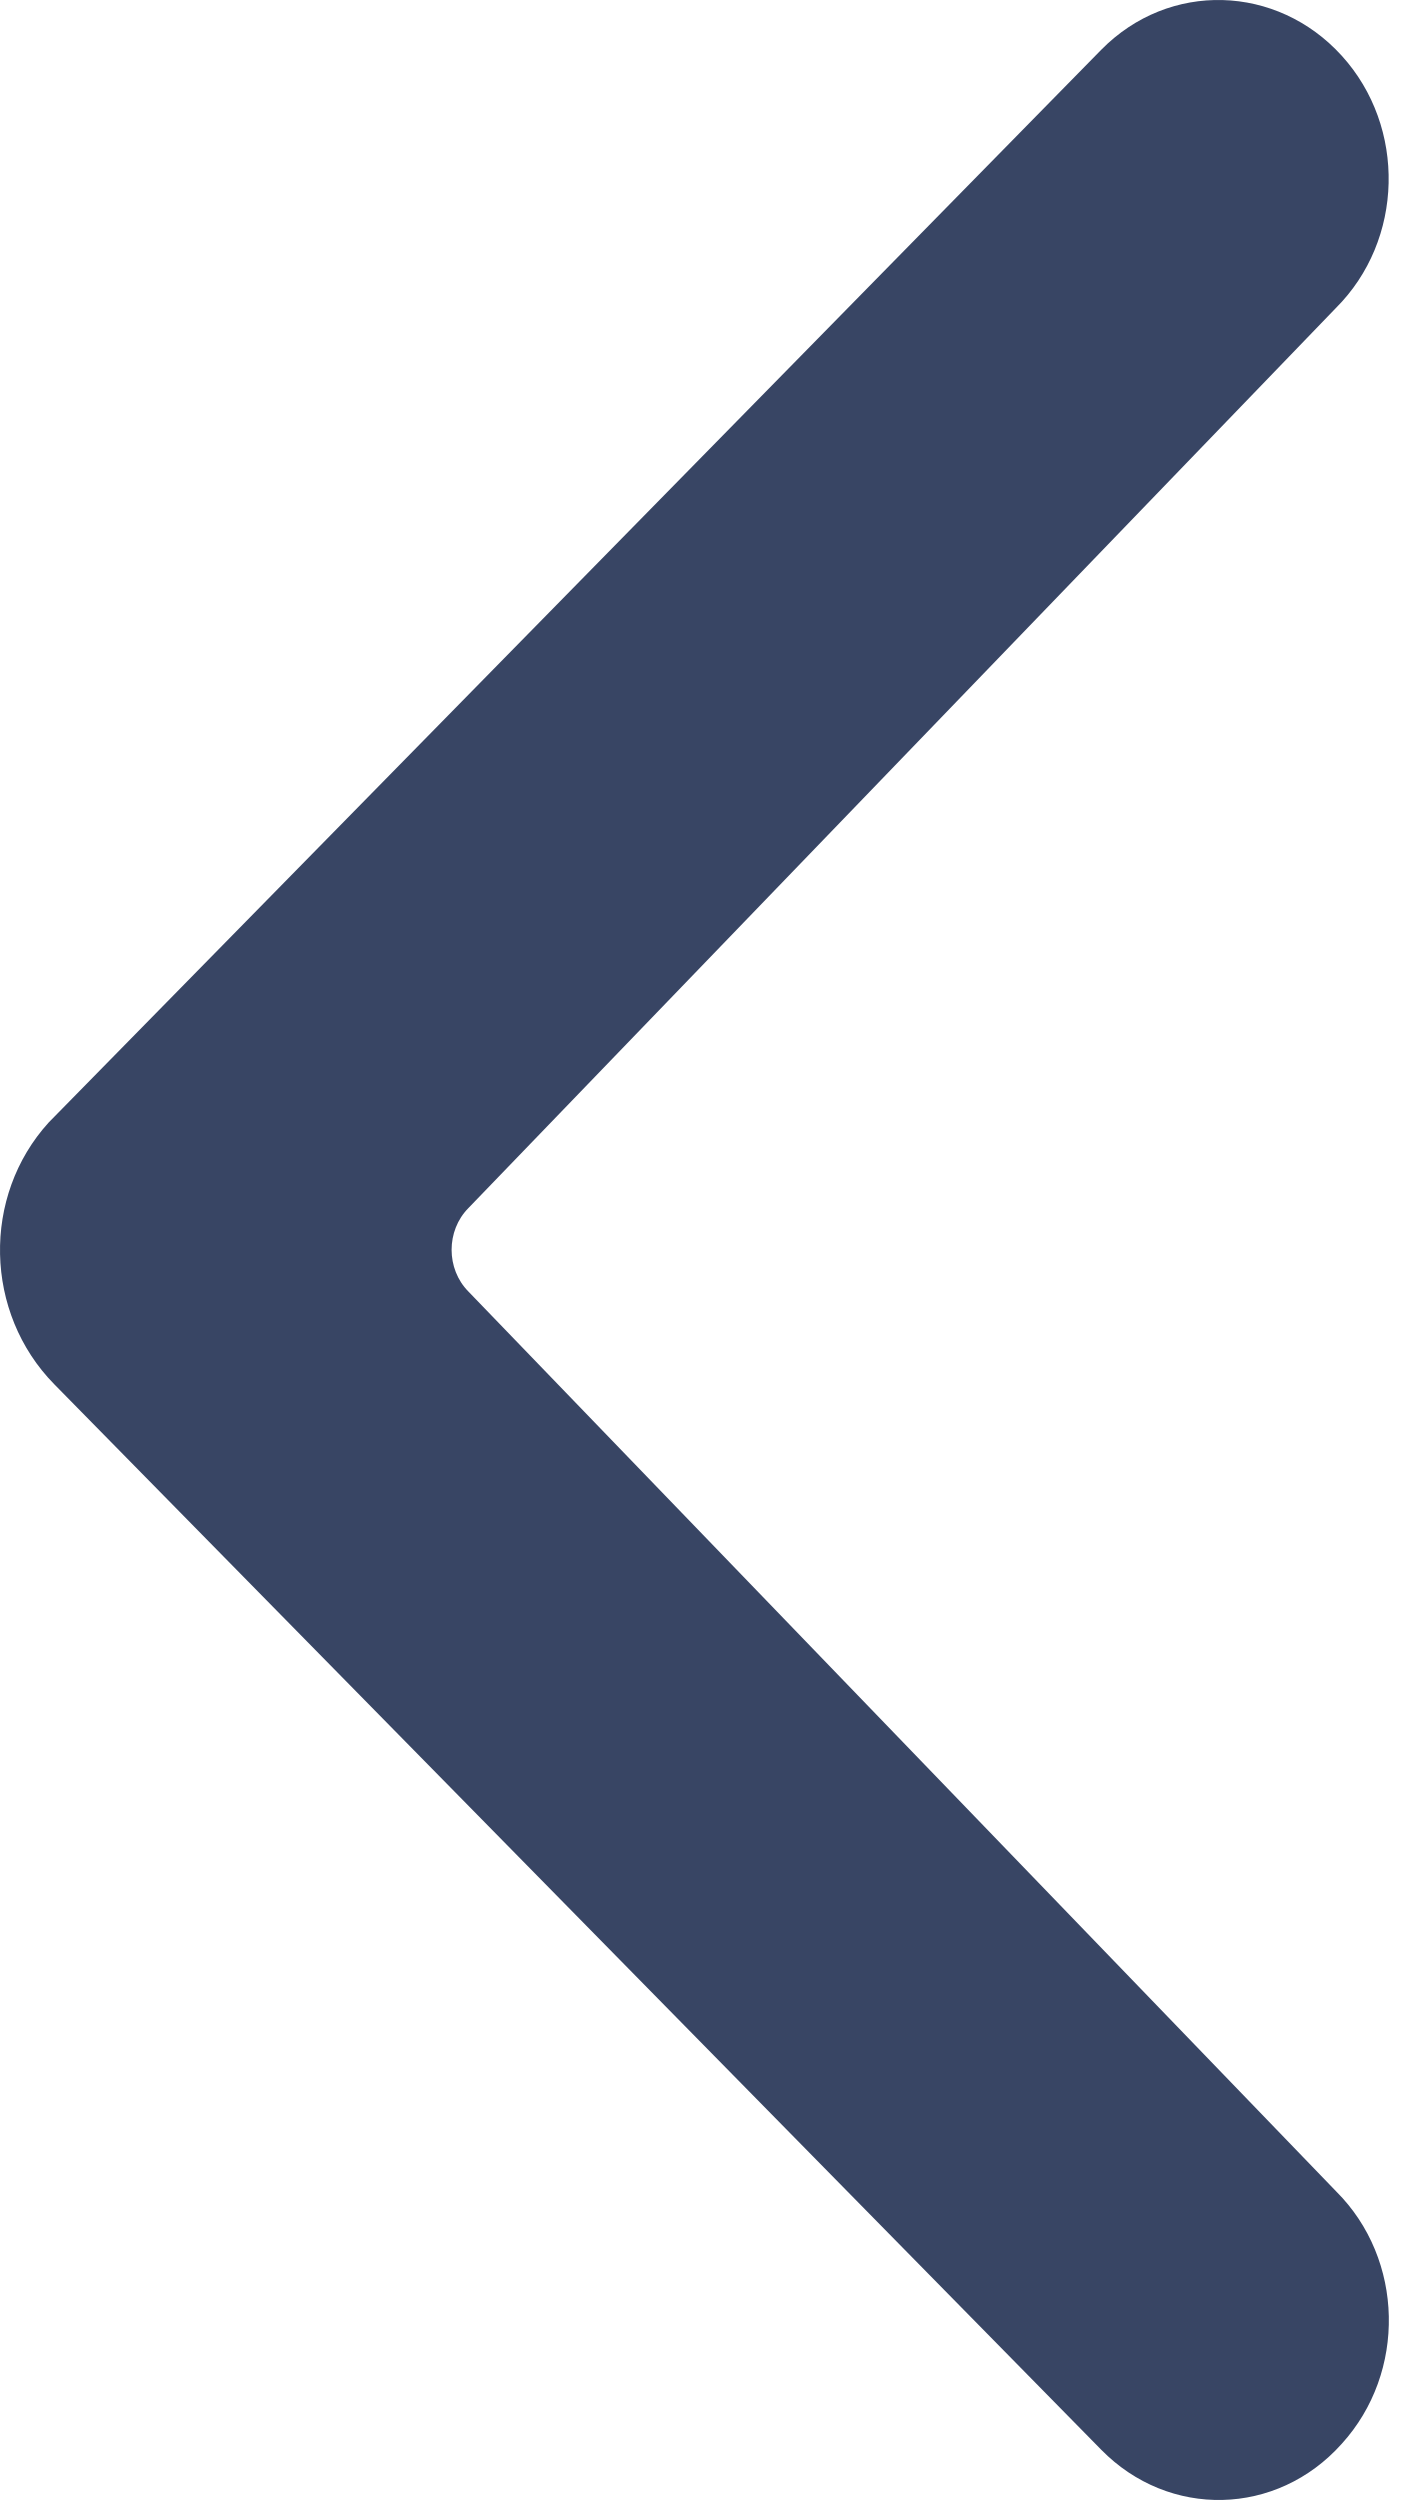
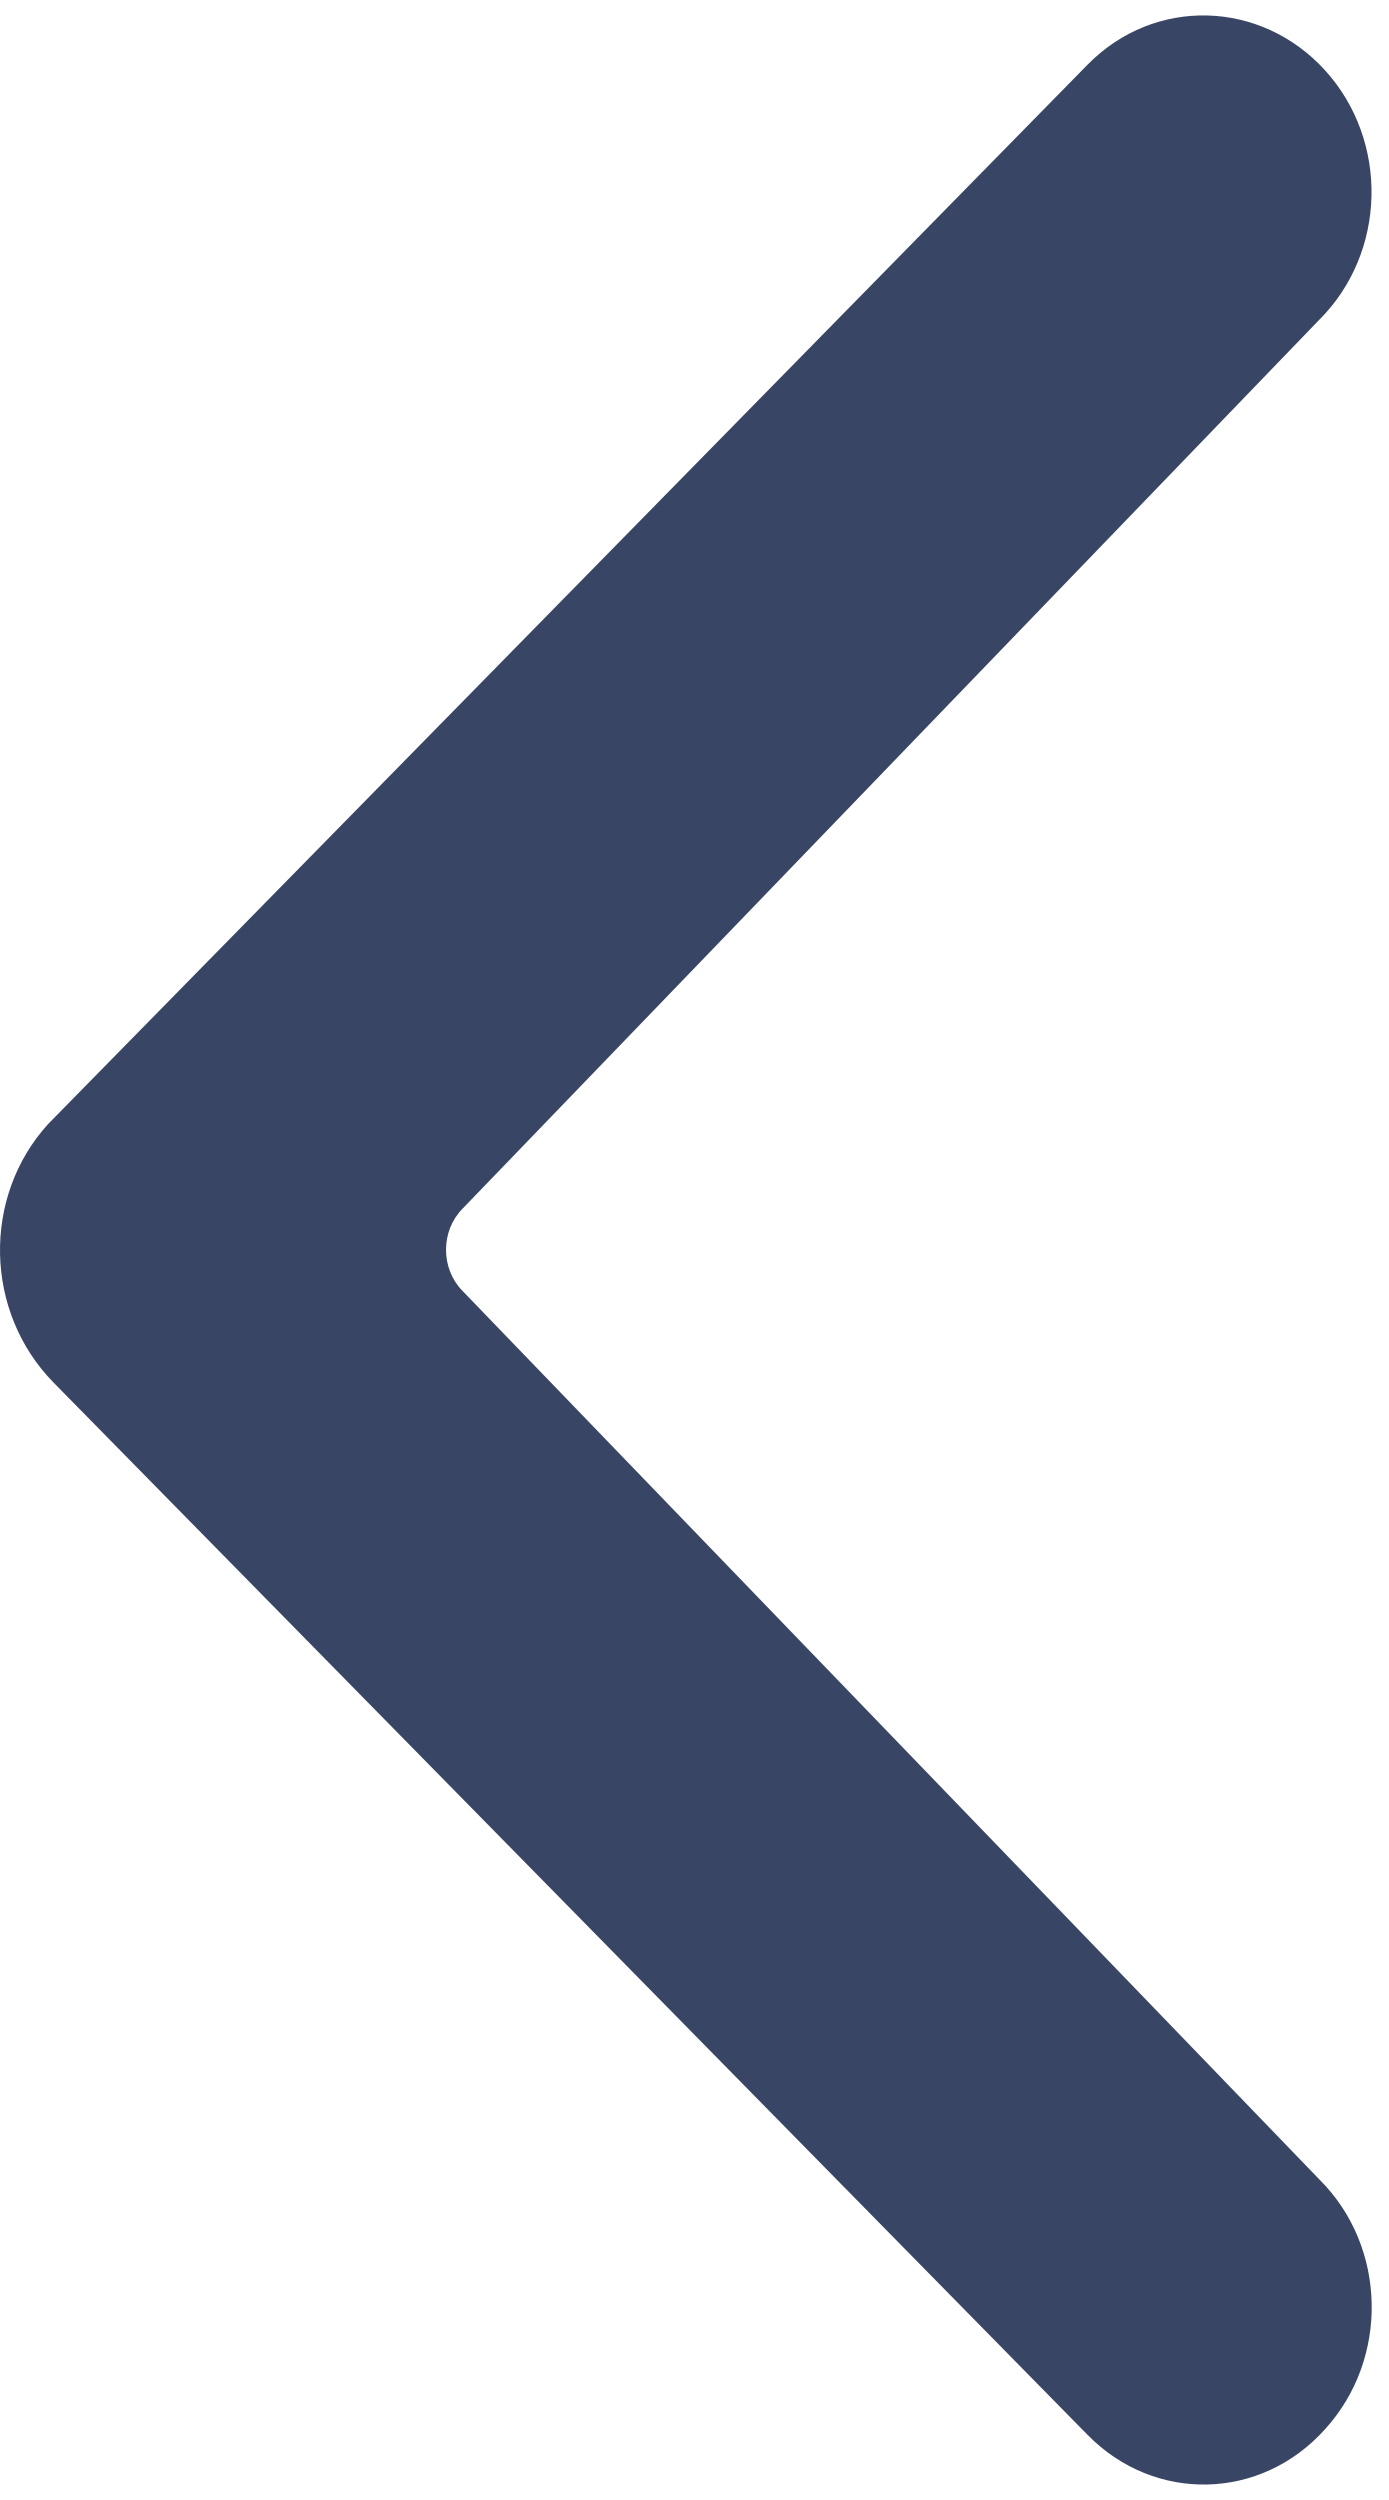
- <svg xmlns="http://www.w3.org/2000/svg" version="1.1" width="18" height="32" viewBox="0 0 18 32">
+ <svg xmlns="http://www.w3.org/2000/svg" version="1.1" width="10" height="18" viewBox="0 0 18 32">
  <path fill="#384564" d="M17.174 0.713c0.83 0.914 0.796 2.362-0.076 3.231l-11.103 11.52c-0.286 0.29-0.286 0.777 0 1.067l11.109 11.52c0.87 0.868 0.901 2.316 0.070 3.23-0.831 0.93-2.21 0.96-3.078 0.076l-13.401-13.638c-0.898-0.914-0.93-2.408-0.071-3.352l13.472-13.73c0.87-0.884 2.249-0.838 3.078 0.076z" />
</svg>
